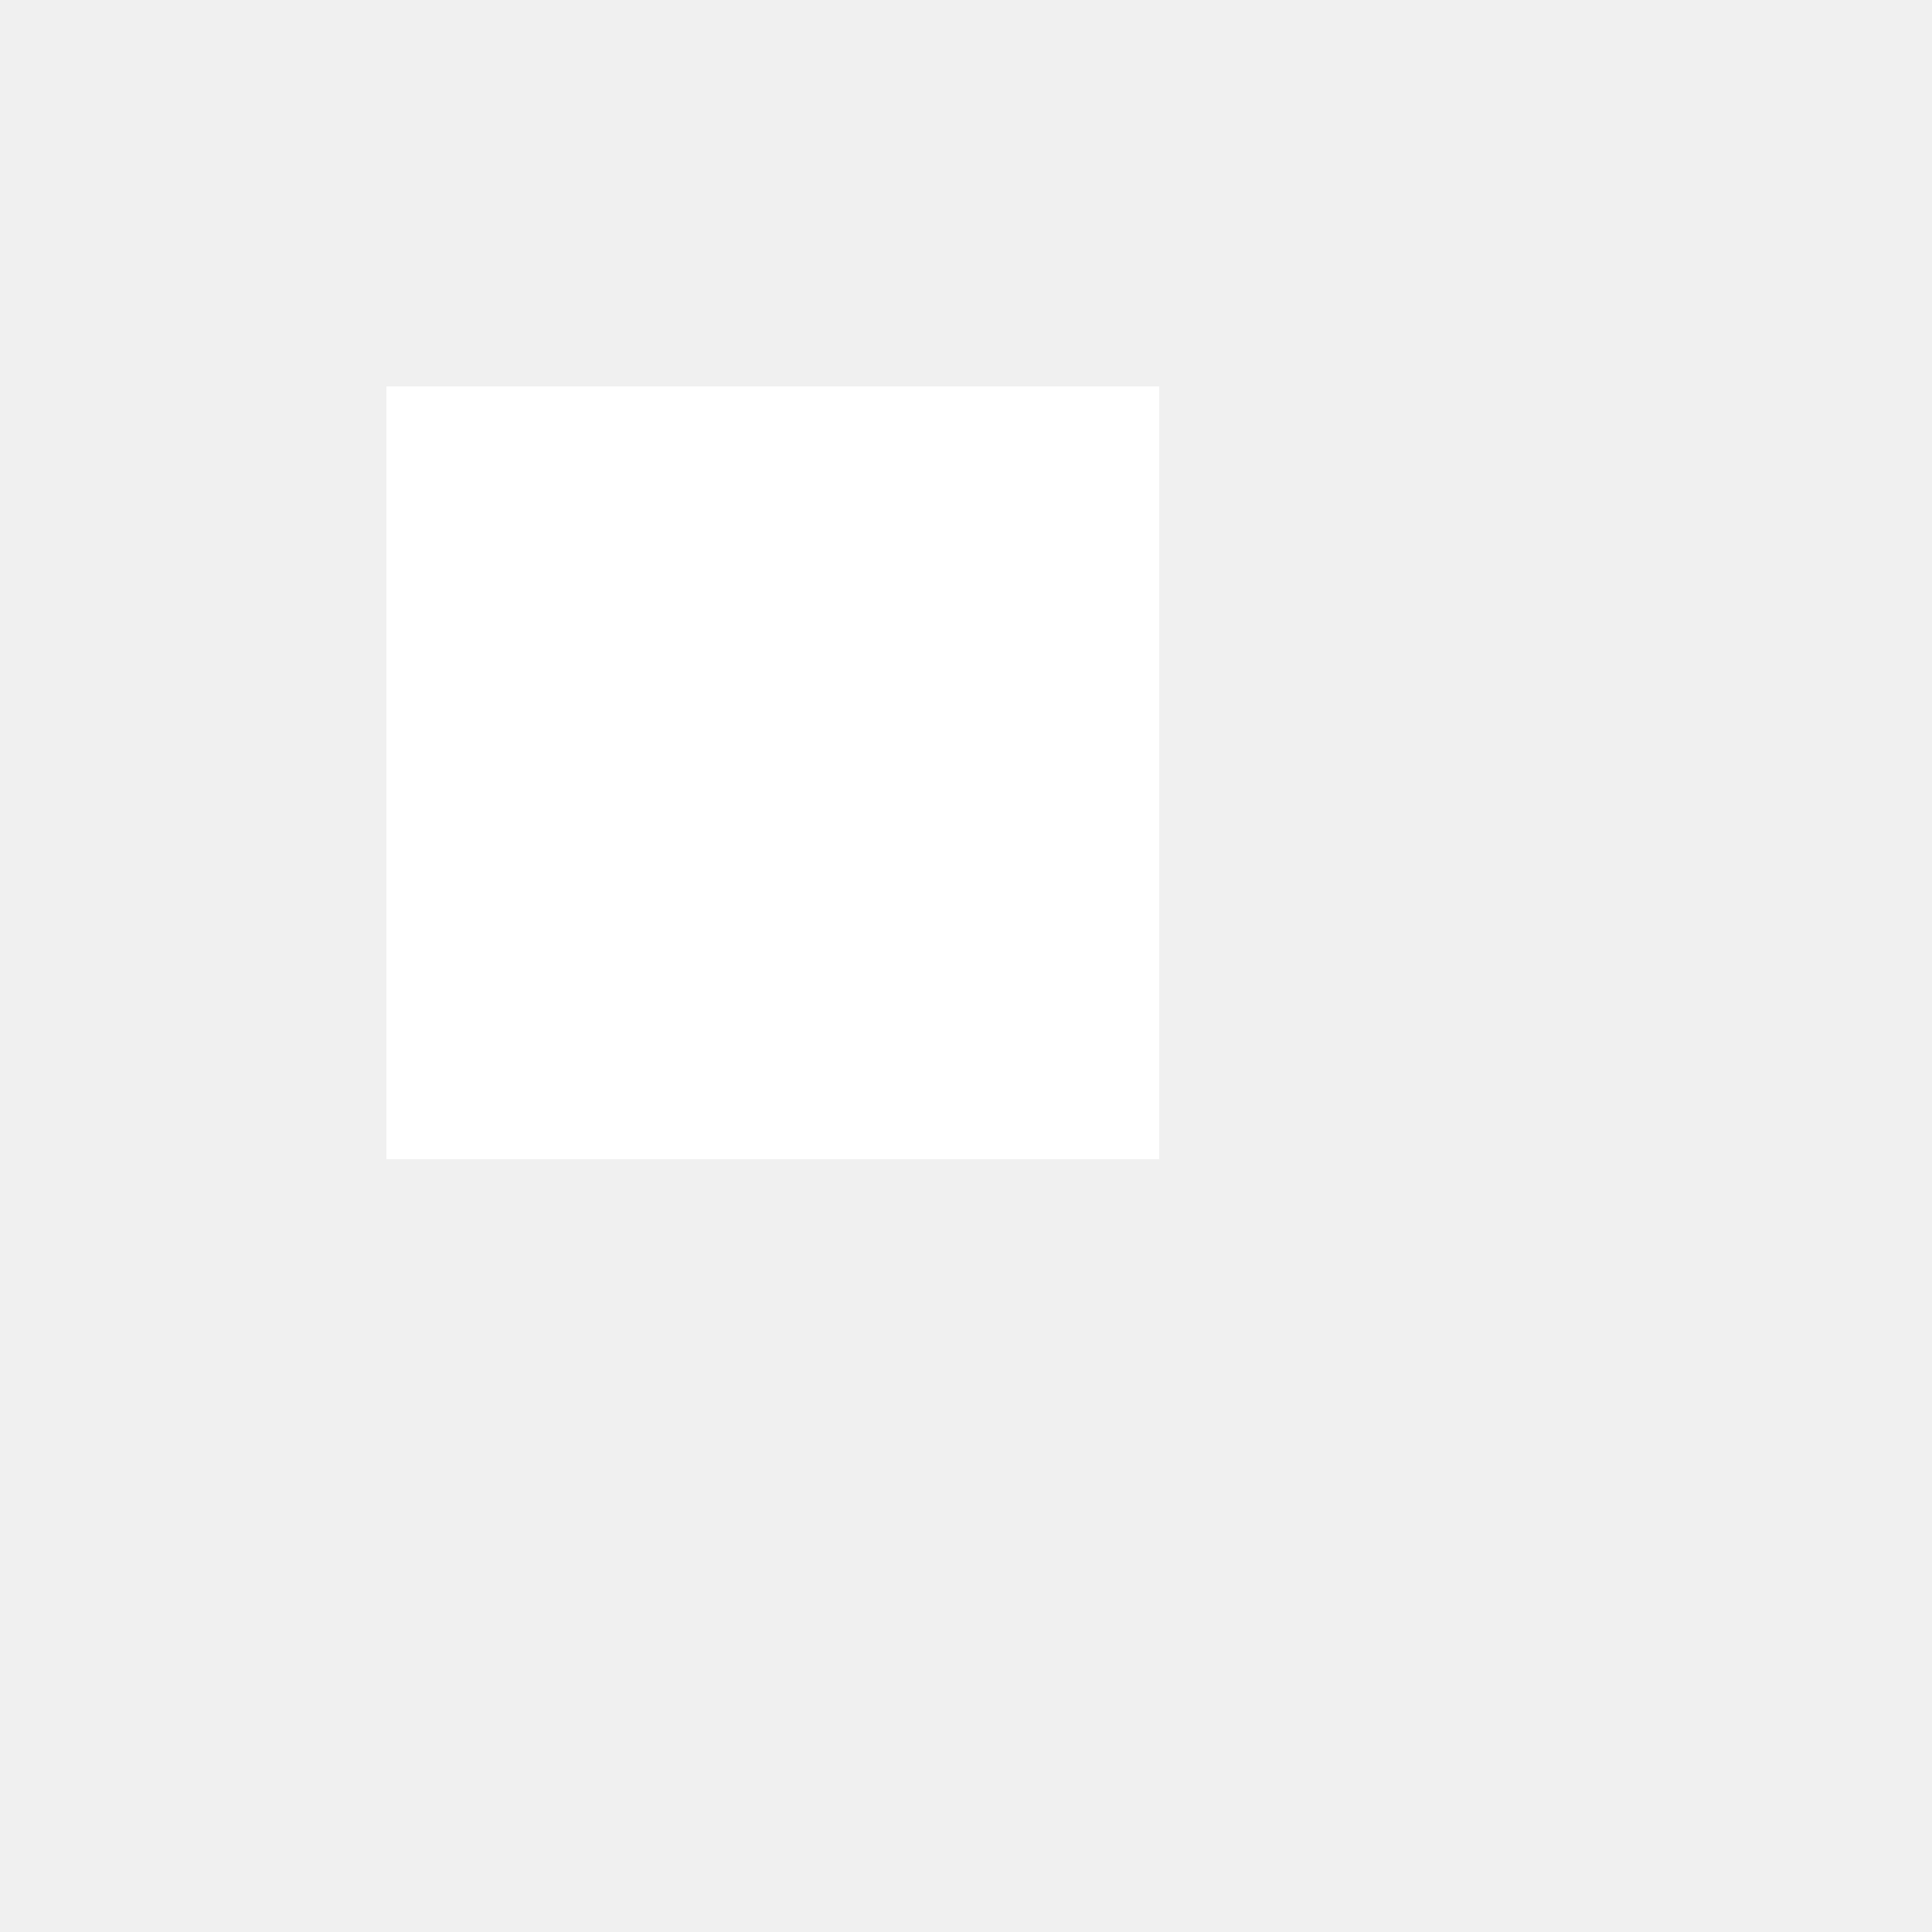
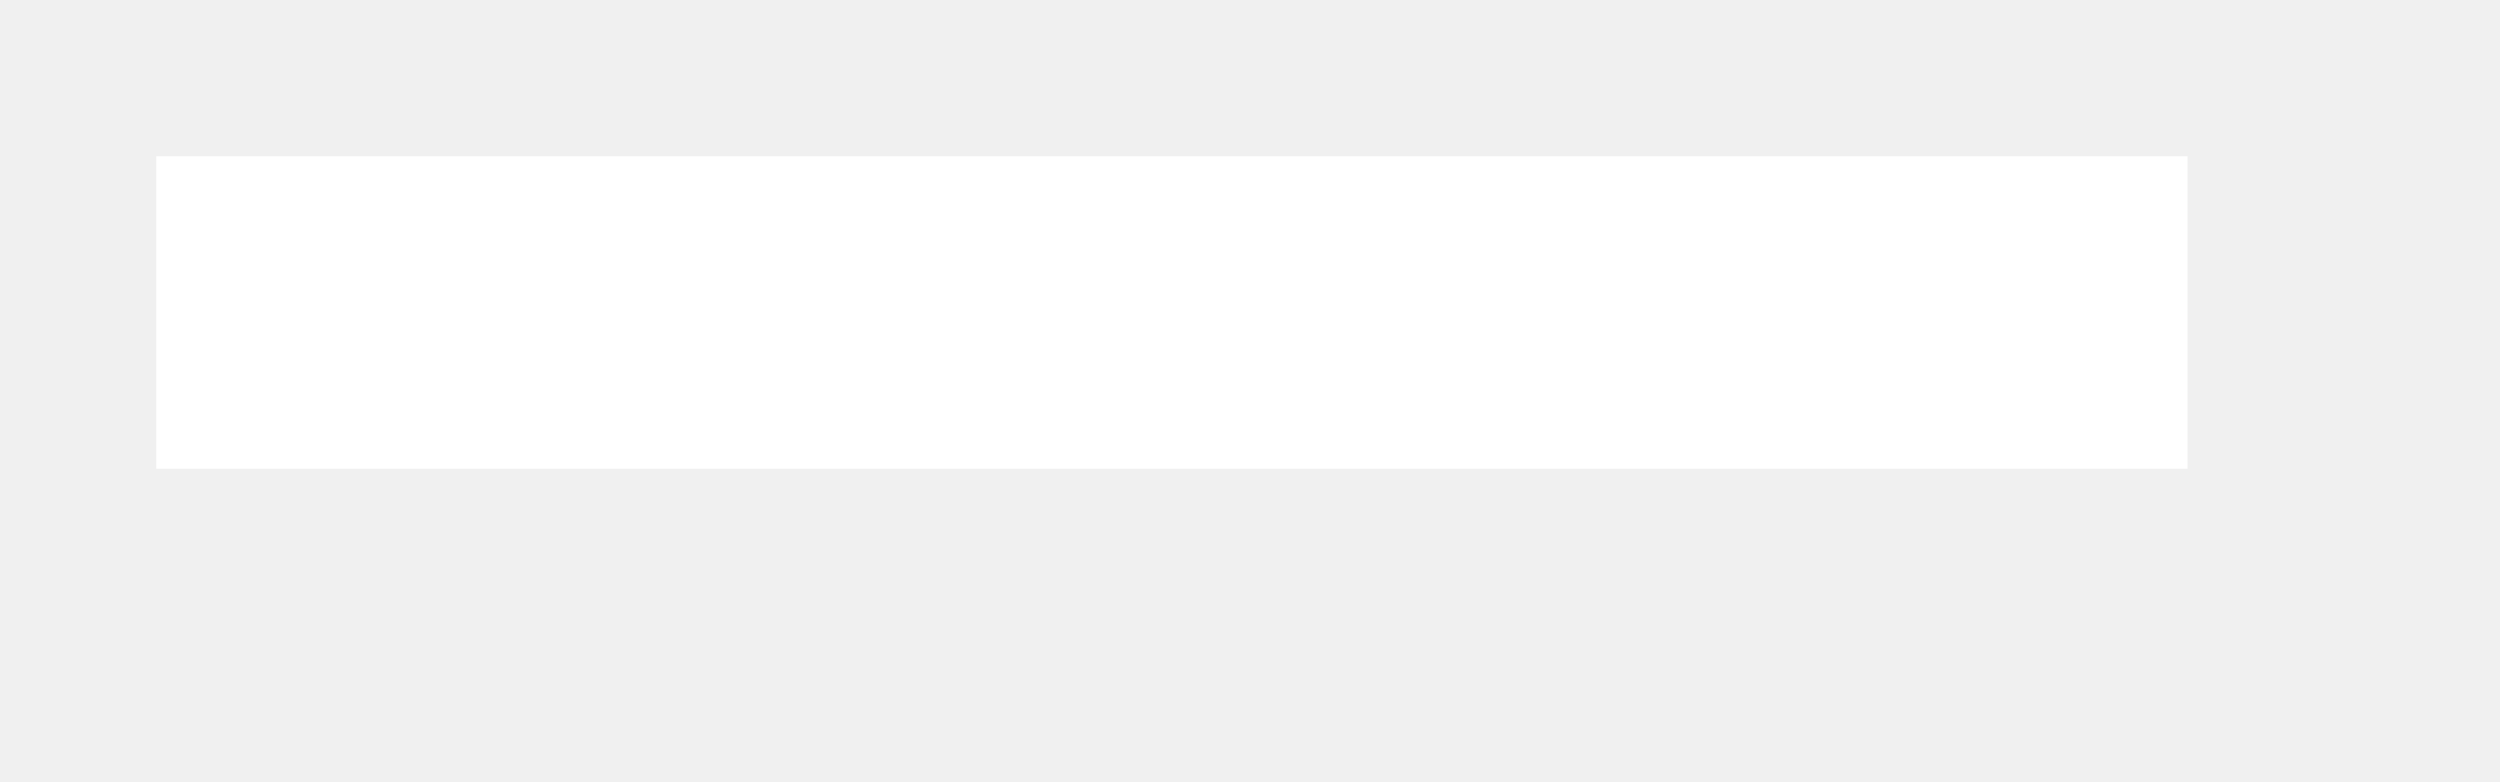
- <svg xmlns="http://www.w3.org/2000/svg" version="1.1" width="5px" height="5px">
-   <g transform="matrix(1 0 0 1 -197 -15 )">
-     <path d="M 199 16  L 199 18  " stroke-width="2" stroke="#ffffff" fill="none" />
+ <svg xmlns="http://www.w3.org/2000/svg" version="1.1" width="16px" height="5px">
+   <g transform="matrix(1 0 0 1 -202 -15 )">
+     <path d="M 203 17  L 216 17  " stroke-width="2" stroke="#ffffff" fill="none" />
  </g>
</svg>
